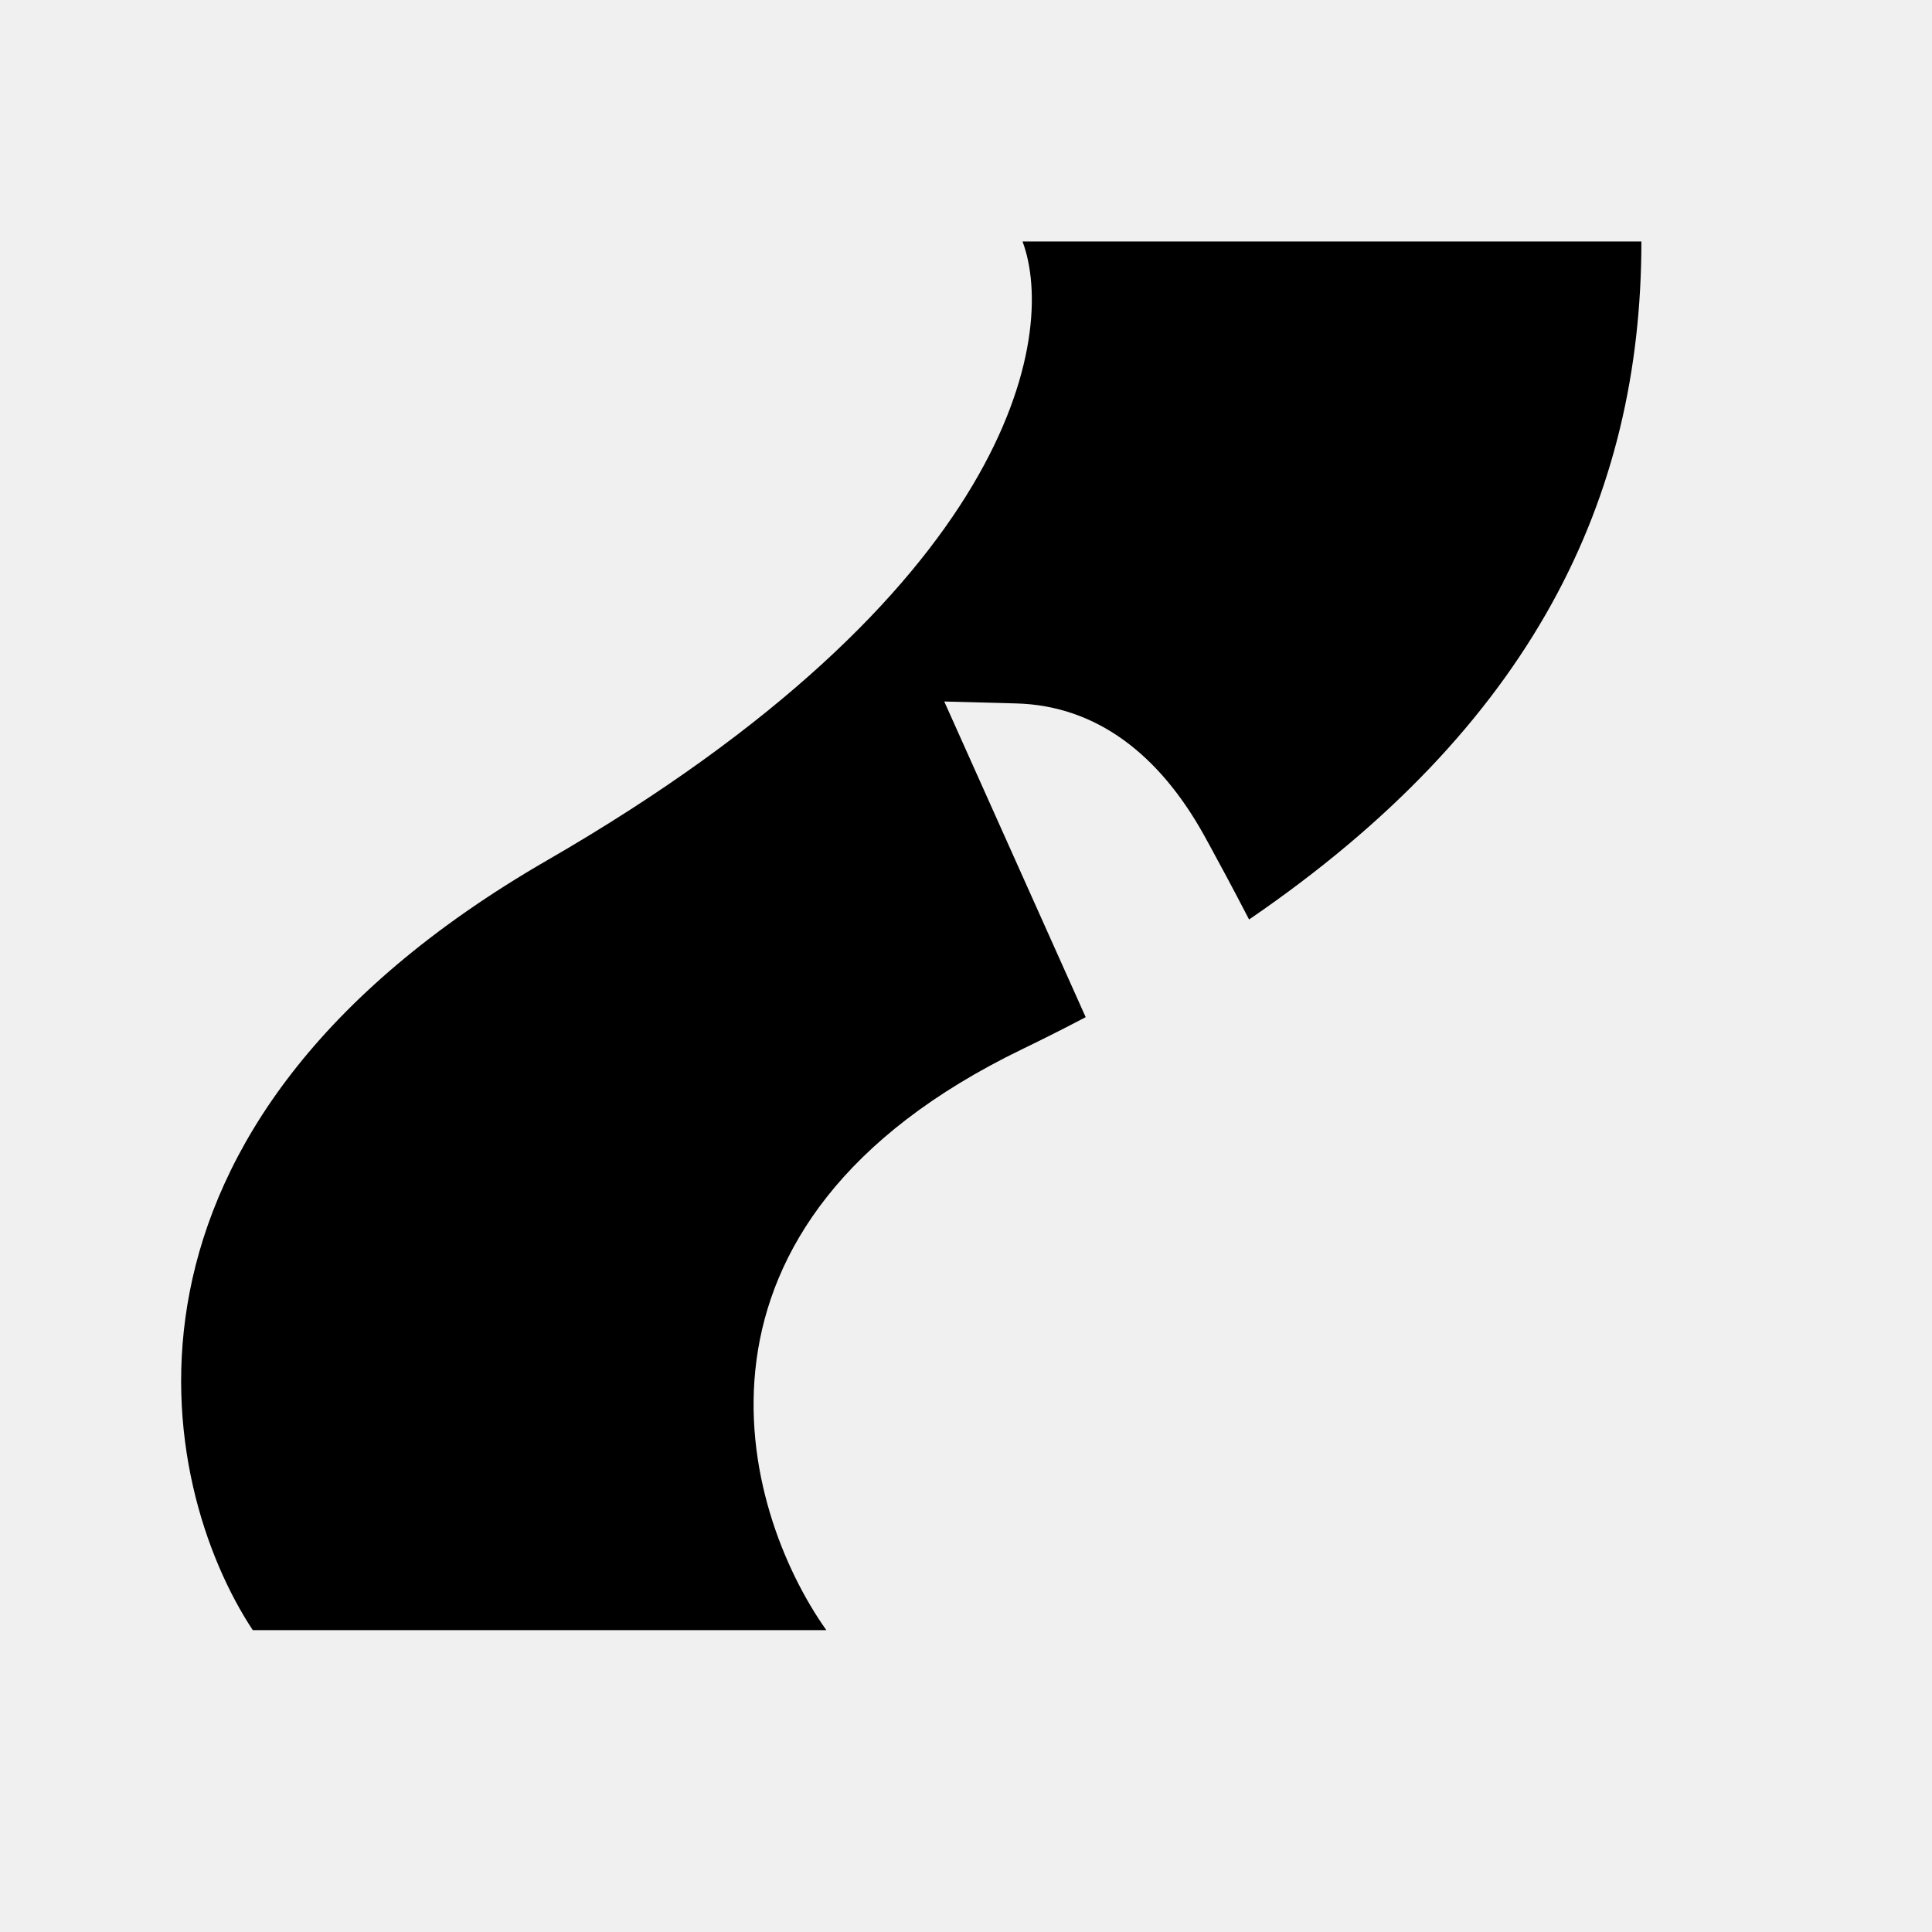
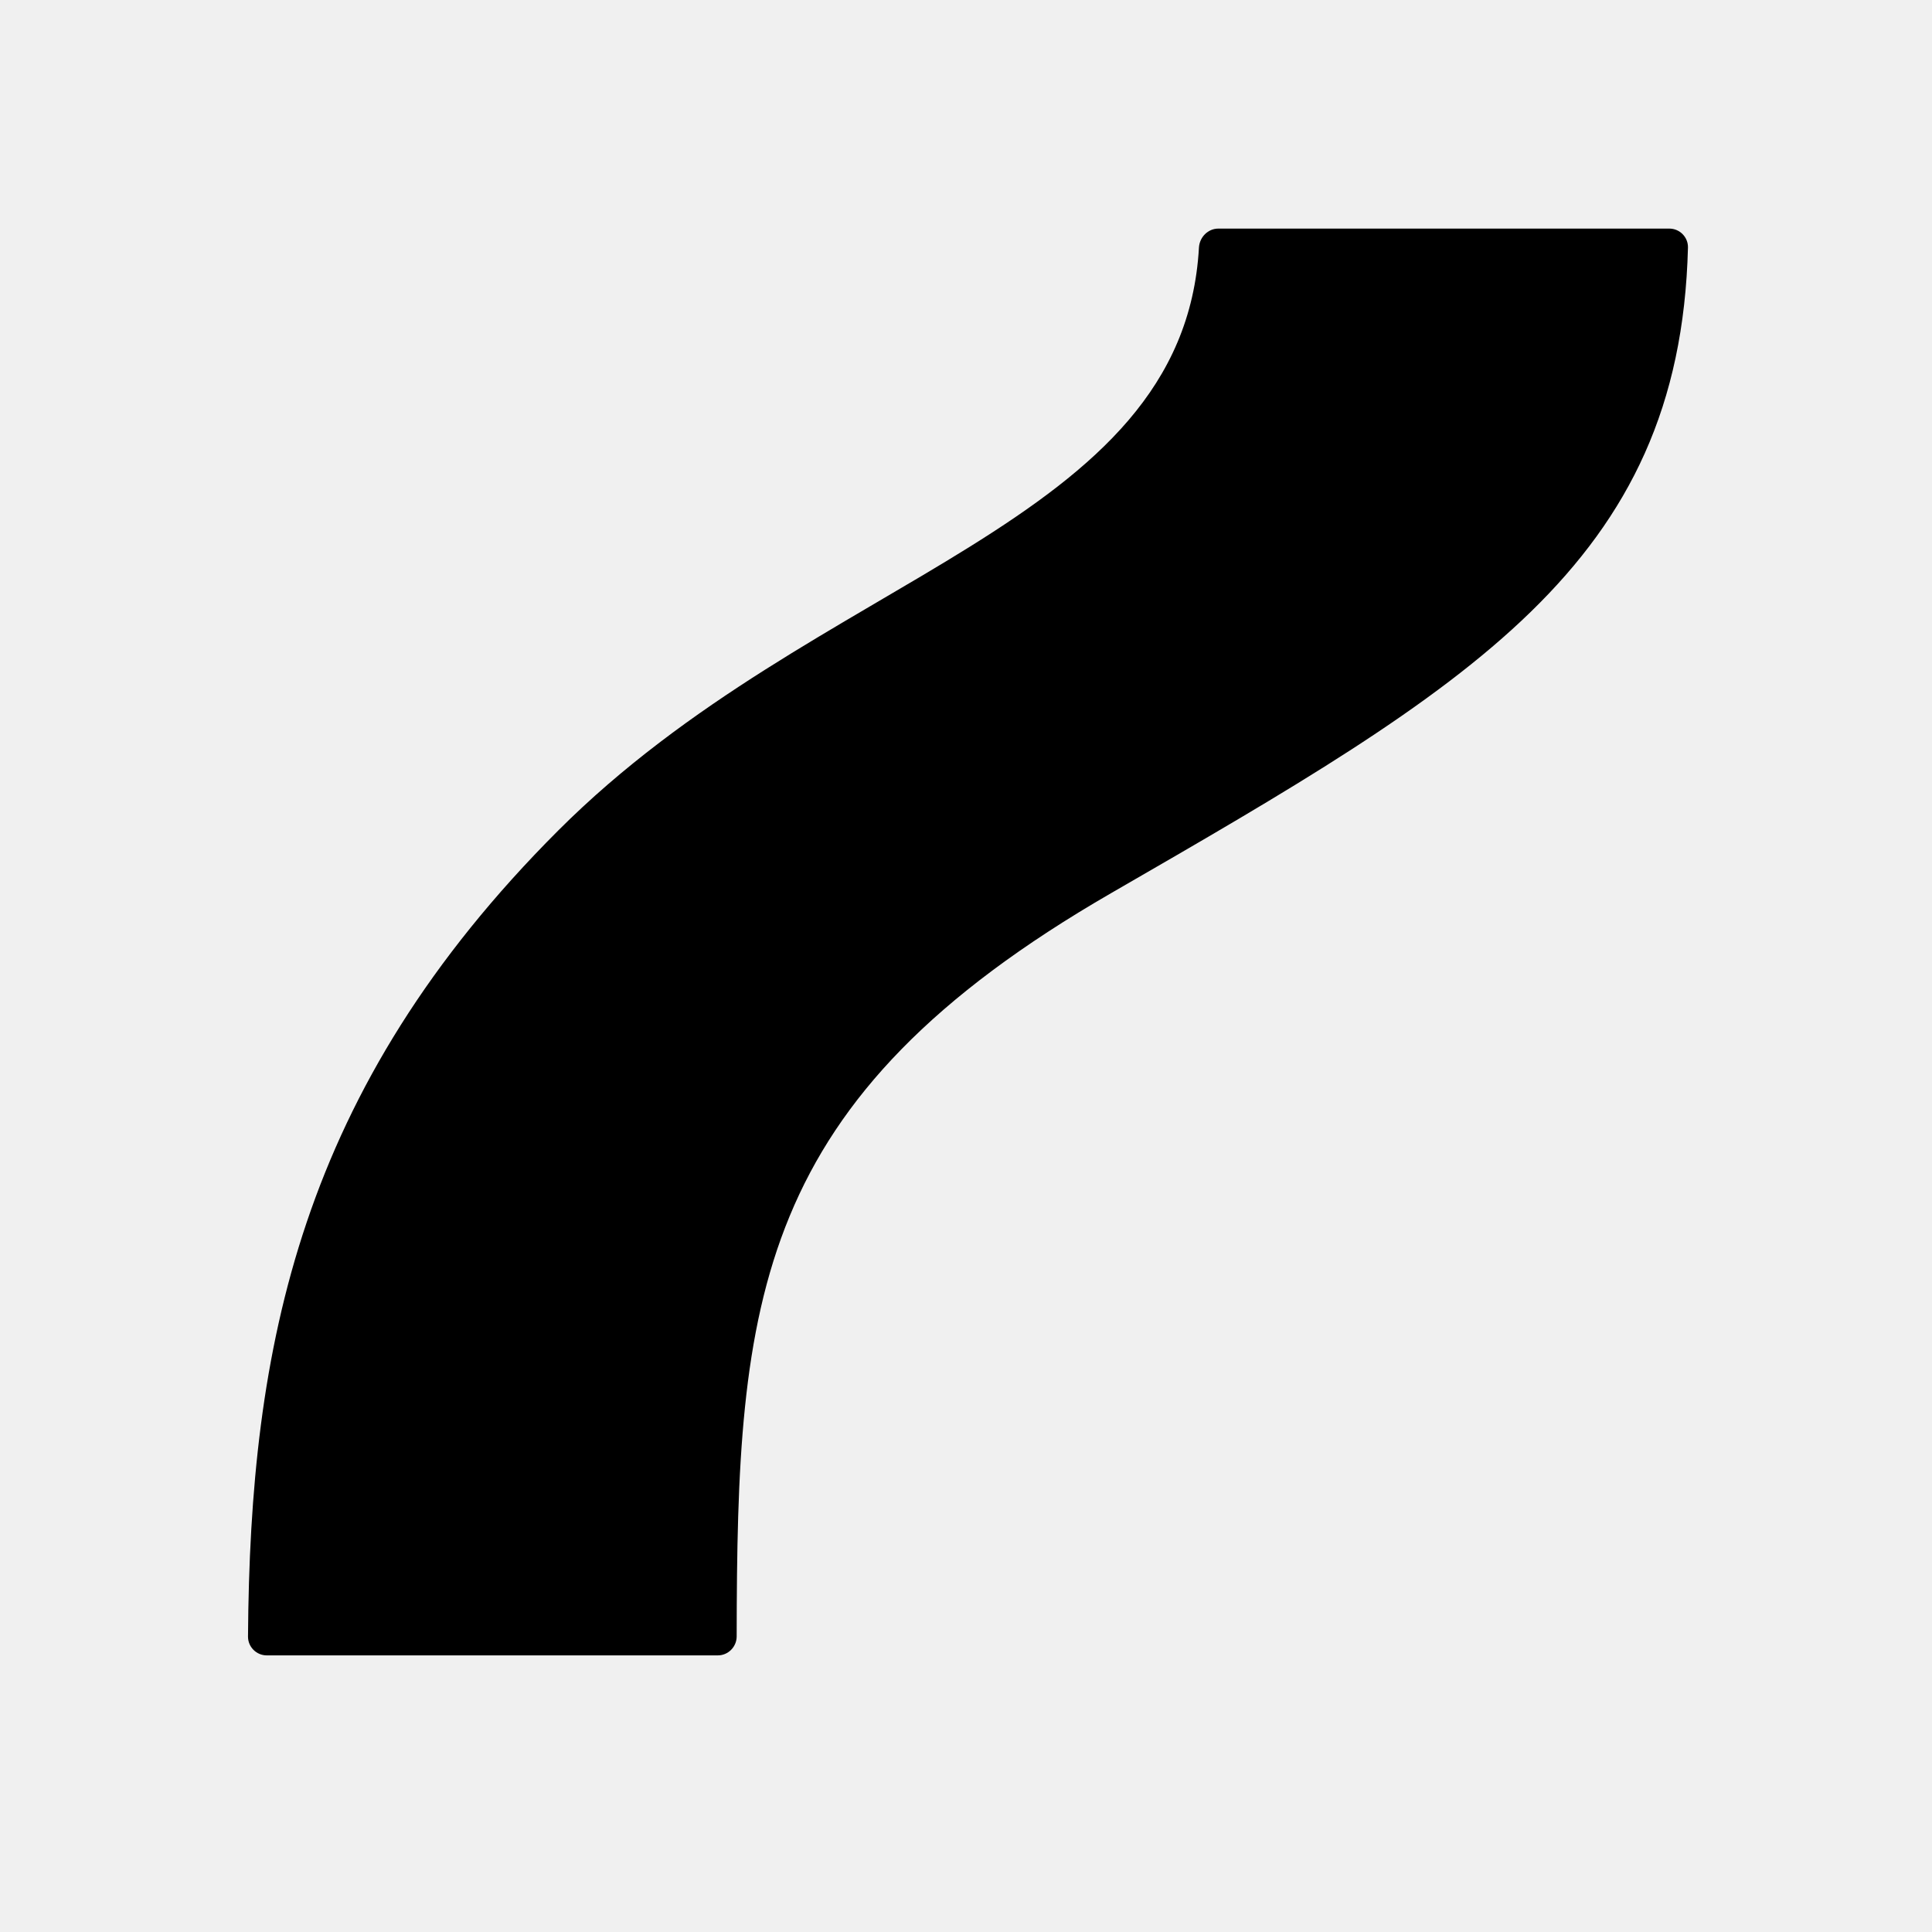
- <svg xmlns="http://www.w3.org/2000/svg" width="9216" height="9216" viewBox="0 0 9216 9216" fill="none">
-   <path d="M7829.73 1151.99C7829.73 2378.62 7308.42 3463.06 5958.36 4386.15C5918.57 4309.56 5882.52 4241.21 5851.7 4183.51C5818.03 4120.46 5790.58 4069.94 5771.54 4035.15C5762.03 4017.76 5754.62 4004.27 5749.54 3995.07C5746.99 3990.47 5745.04 3986.93 5743.7 3984.52C5743.03 3983.32 5742.44 3982.42 5742.08 3981.78C5741.91 3981.47 5741.76 3981.18 5741.66 3981.01L5741.59 3980.8C5529.23 3599.93 5230.9 3365.75 4847.64 3355.51L4504.3 3346.3L5178.95 4852.04C5081.63 4903.24 4981.27 4953.94 4877.73 5003.99C3149.73 5839.19 3533.73 7199.99 3941.73 7775.99H1205.73C749.732 7085.46 392.132 5384.32 2609.73 4103.99C4827.3 2823.66 5045.73 1602.51 4877.73 1151.99H7829.73Z" fill="black" />
+ <svg xmlns="http://www.w3.org/2000/svg" width="1024" height="1024" viewBox="0 0 1024 1024" fill="none">
+   <g clip-path="url(#clip0_2_9)">
+     <path d="M884.778 121.16C890.301 121.16 894.792 125.712 894.653 131.233C890.406 299.27 778.871 363.711 589 473.333C398.923 583.074 390.688 688.868 390.451 867.335C390.443 872.858 385.967 877.389 380.445 877.389H141.415C135.892 877.389 131.41 872.901 131.448 867.378C132.496 714.17 158.593 577.462 295.833 440.222C433.004 303.052 627.083 279.333 635.467 131.233C635.779 125.719 640.225 121.16 645.748 121.16H884.778Z" fill="black" />
+   </g>
+   <defs>
+     <clipPath id="clip0_2_9">
+       <rect width="1024" height="1024" fill="white" />
+     </clipPath>
+   </defs>
</svg>
